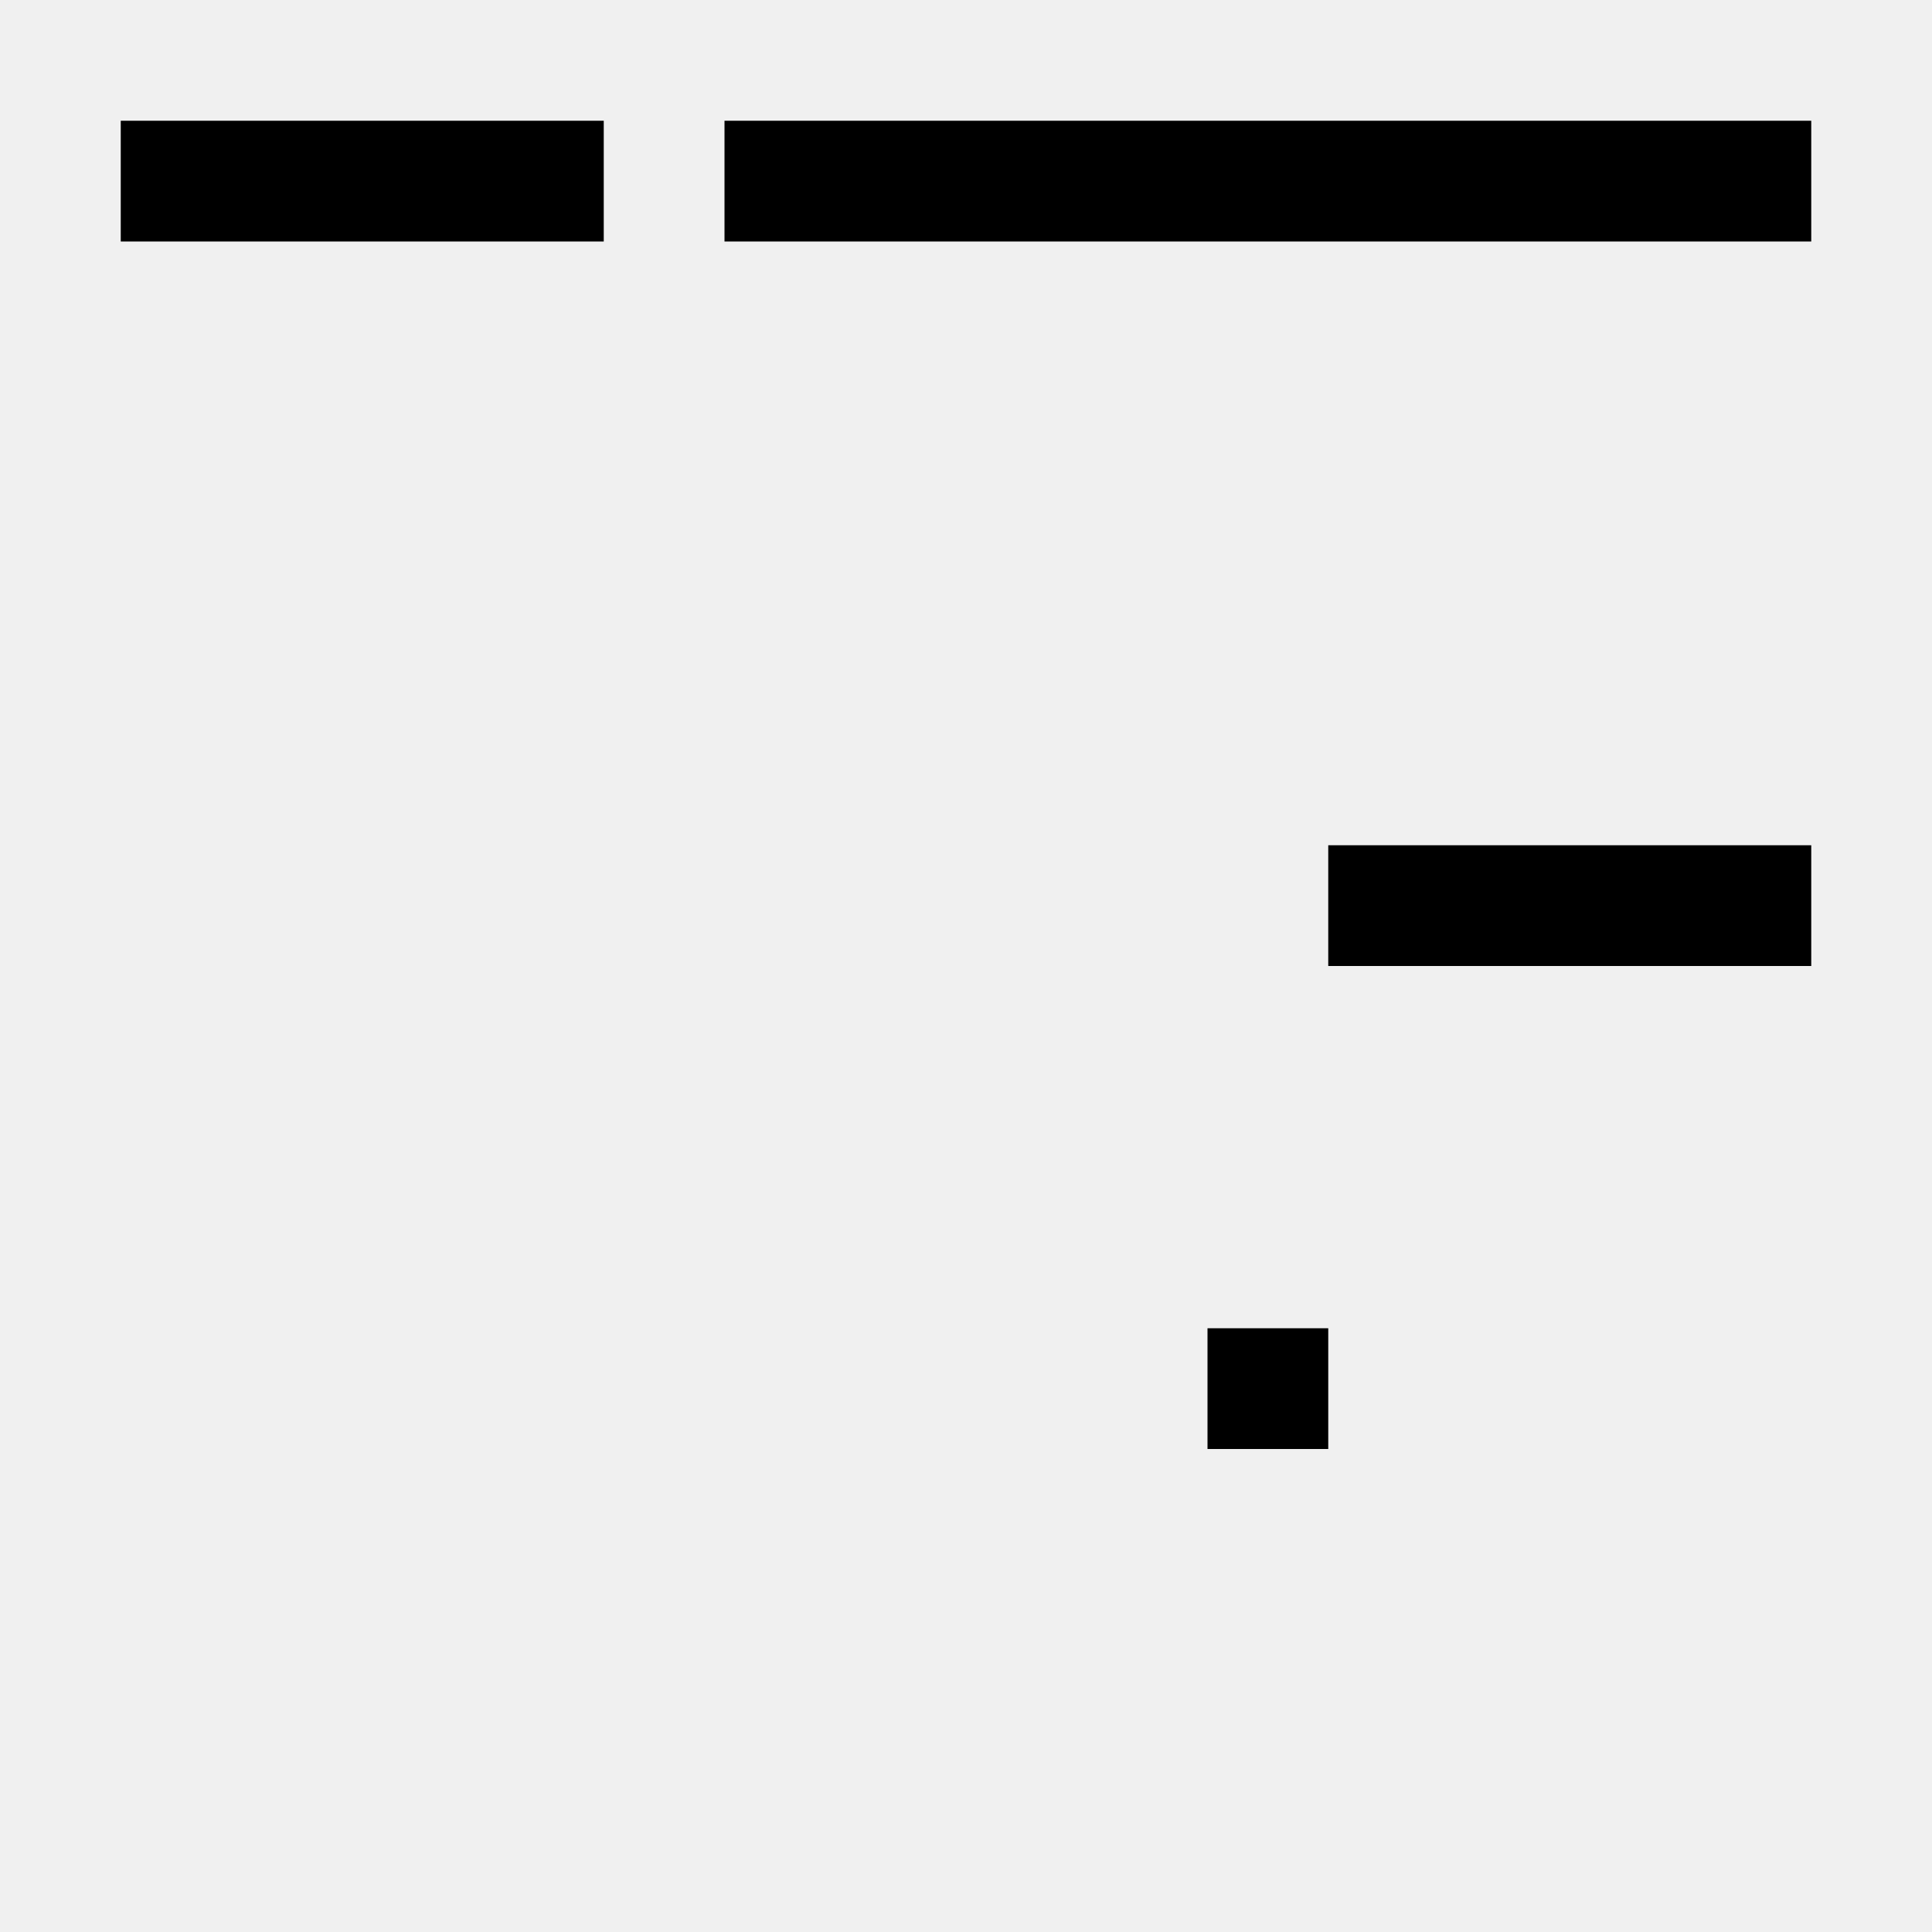
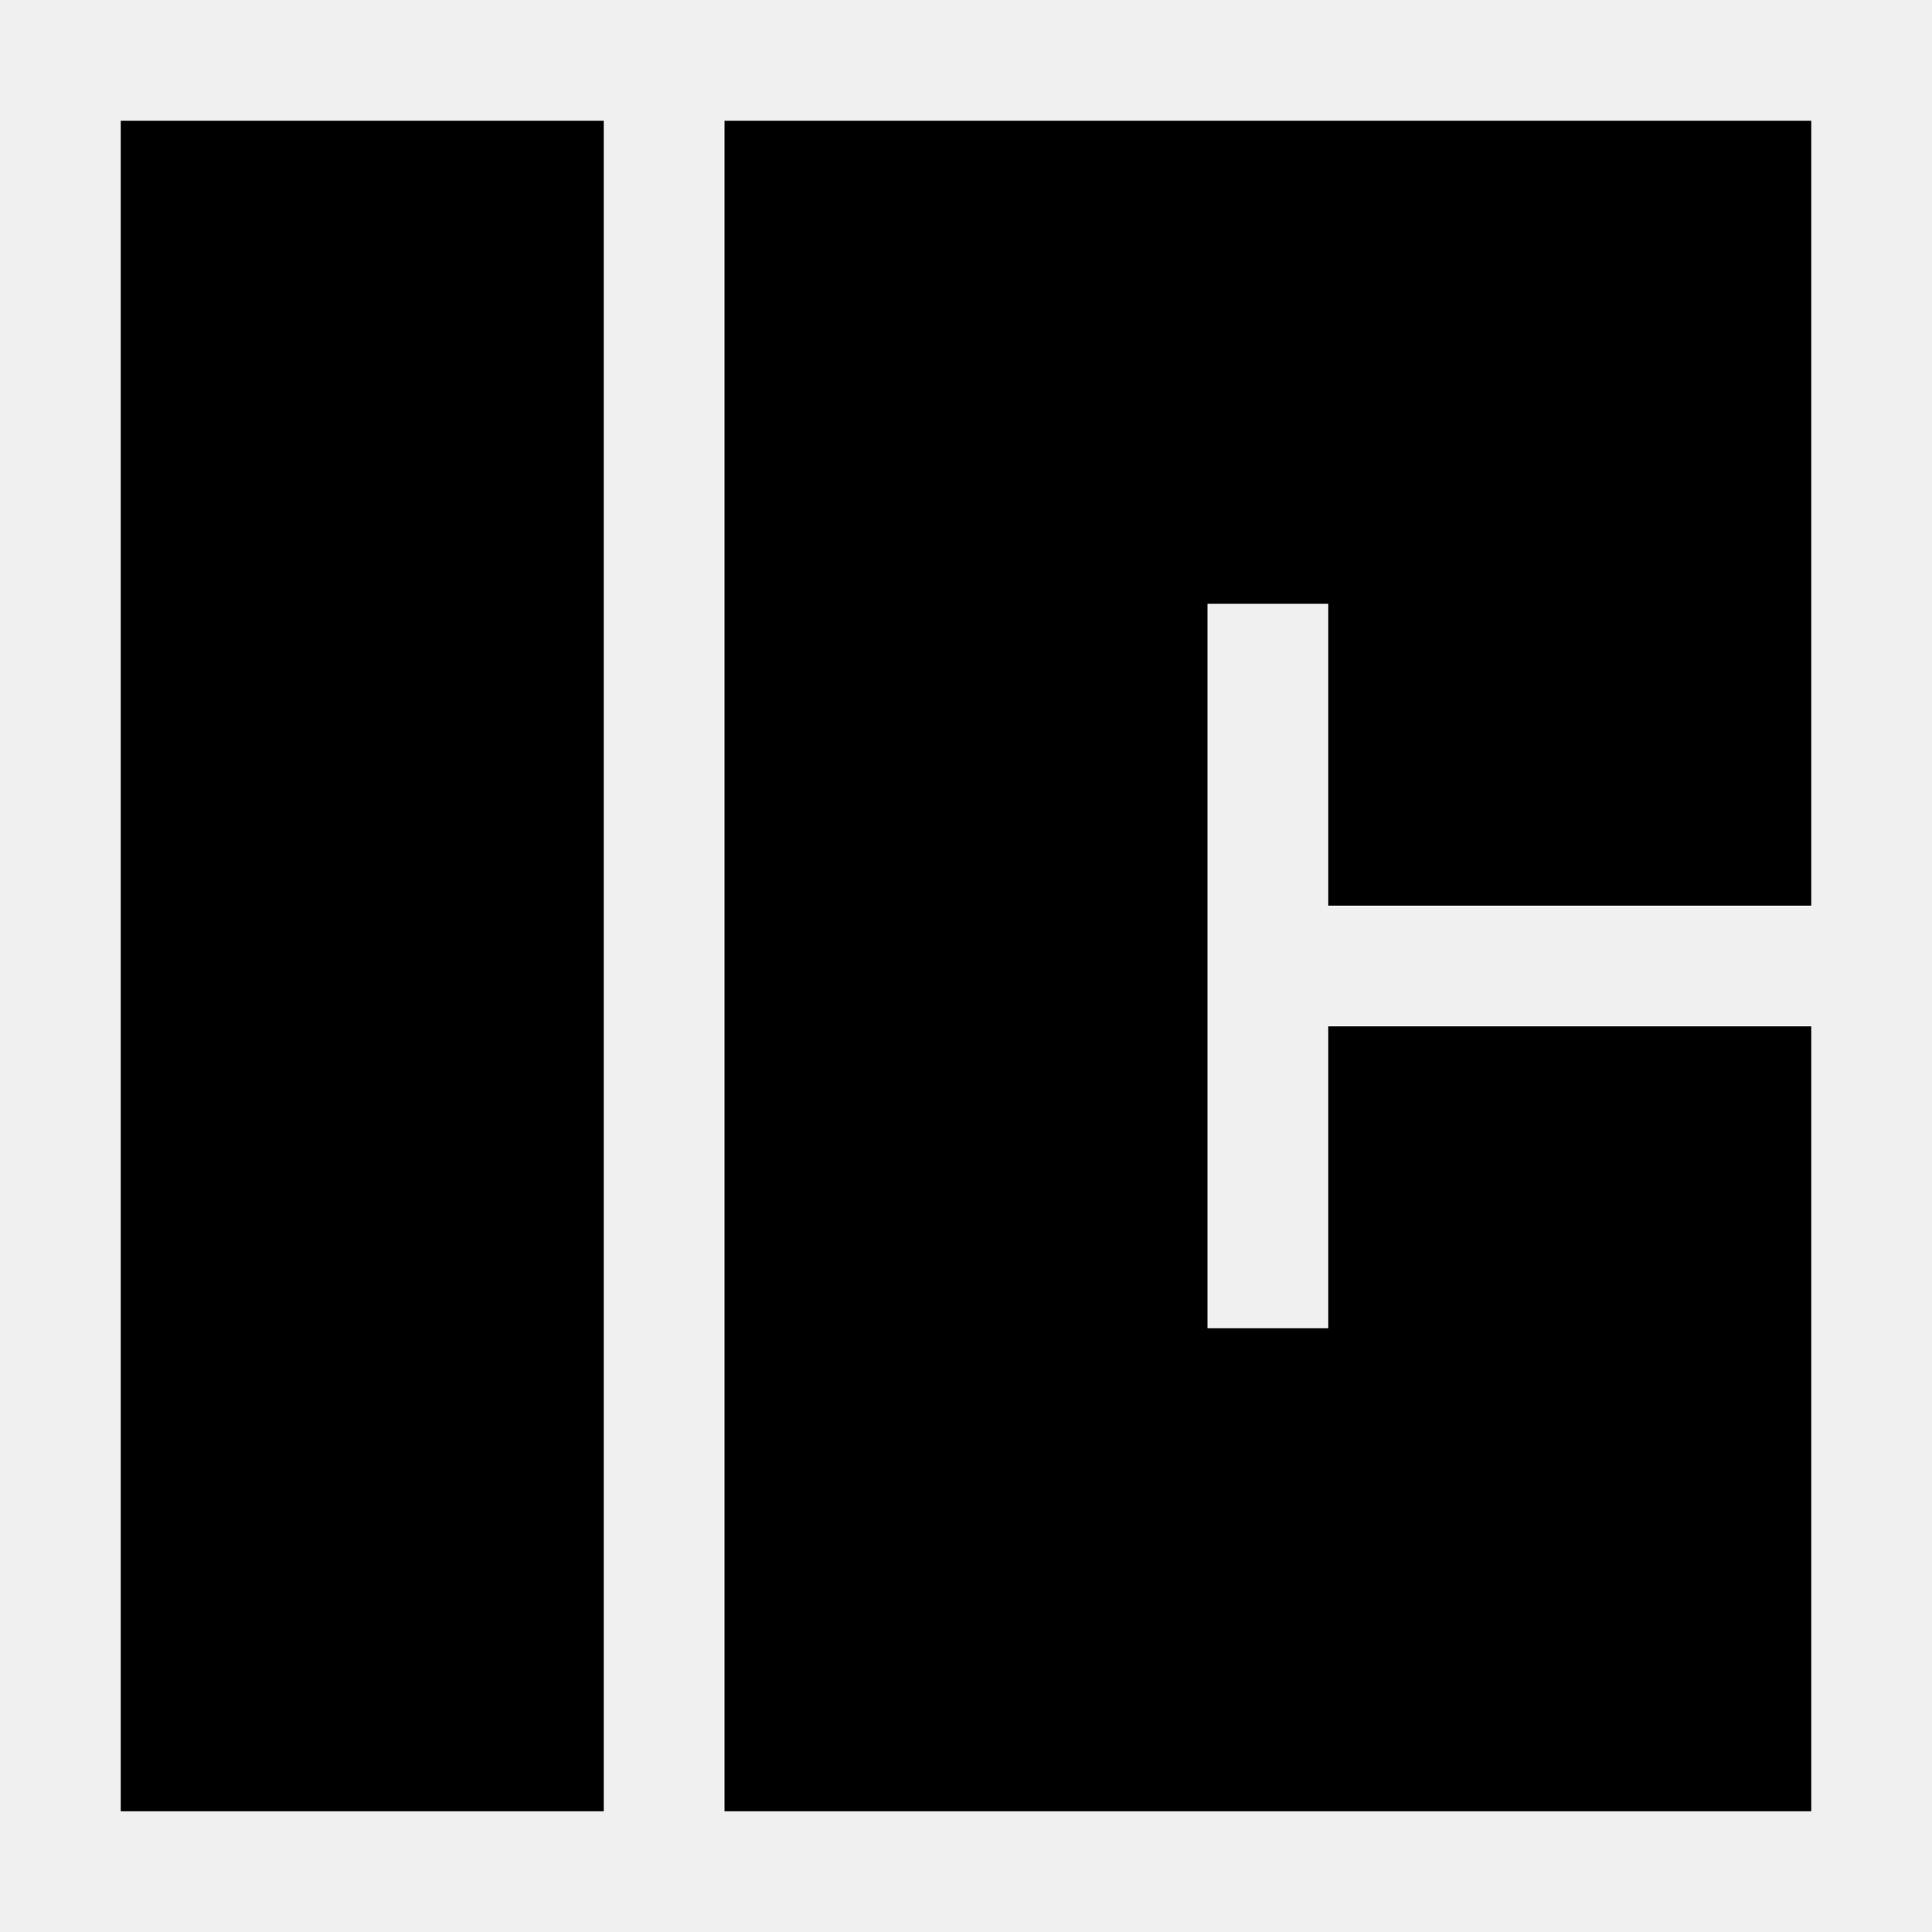
<svg xmlns="http://www.w3.org/2000/svg" width="16" height="16" viewBox="0 0 16 16" fill="none">
  <style>
    .logo-path { fill: #000000; }
    @media (prefers-color-scheme: dark) {
      .logo-path { fill: #ffffff; }
    }
  </style>
-   <path class="logo-path" fill-rule="evenodd" d="M1 1h1v1h-1zM2 1h1v1h-1zM3 1h1v1h-1zM4 1h1v1h-1zM6 1h1v1h-1zM7 1h1v1h-1zM8 1h1v1h-1zM9 1h1v1h-1zM10 1h1v1h-1zM11 1h1v1h-1zM12 1h1v1h-1zM13 1h1v1h-1zM14 1h1v1h-1zM11 7h1v1h-1zM12 7h1v1h-1zM13 7h1v1h-1zM14 7h1v1h-1zM10 11h1v1h-1z" />
+   <path class="logo-path" d="M5 15H1V1H5V15Z" />
+   <path class="logo-path" d="M15 7.5H11V5H10V11H11V8.5H15V15H6V1H15V7.5Z" />
</svg>
